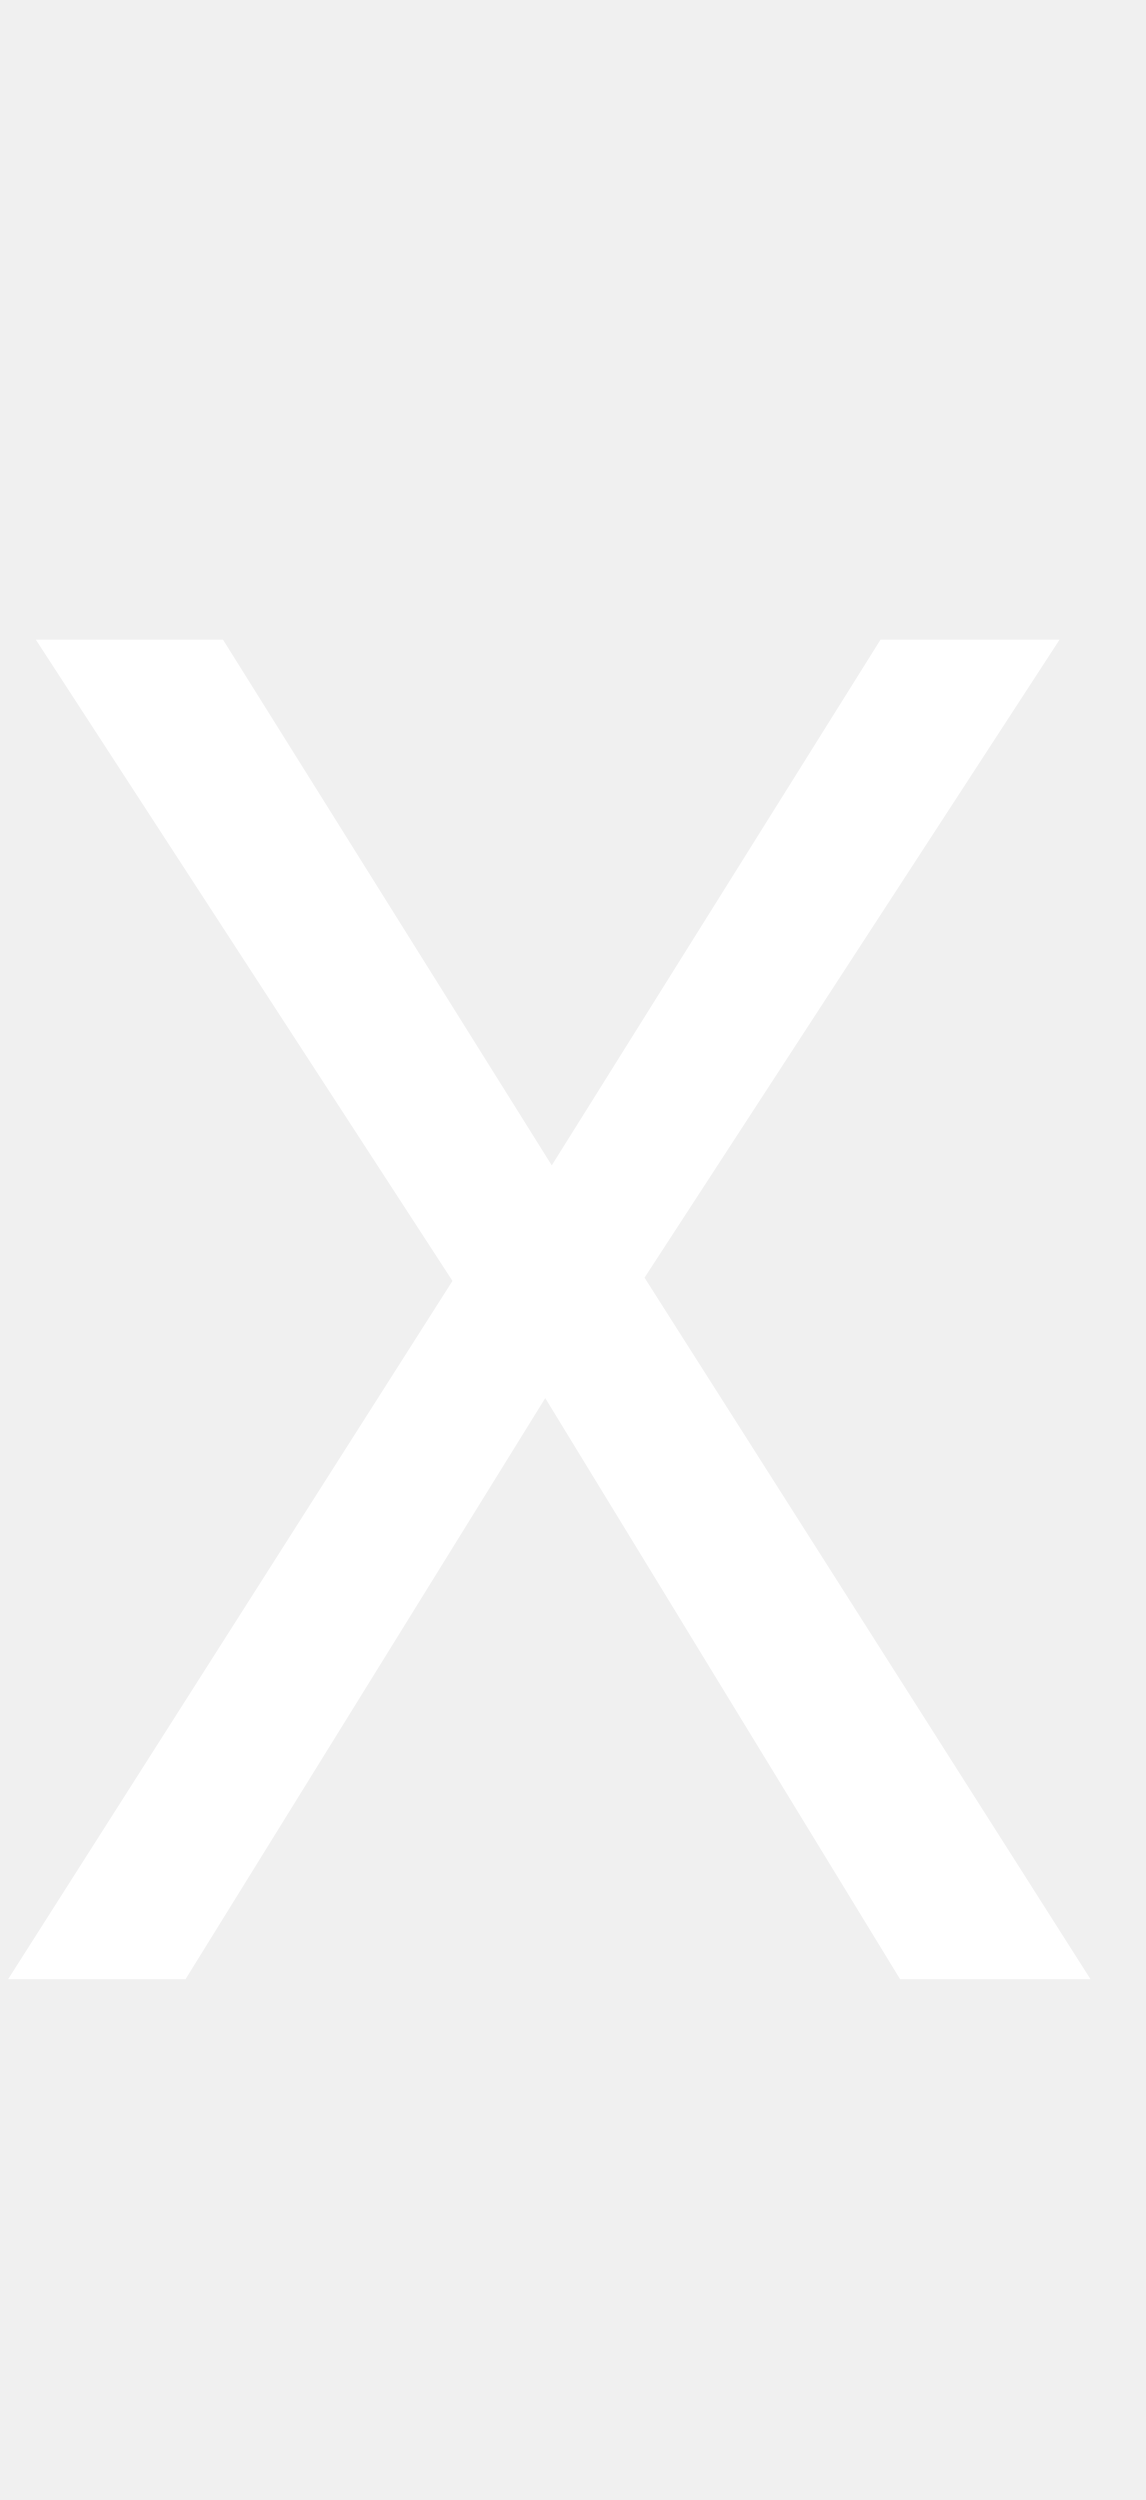
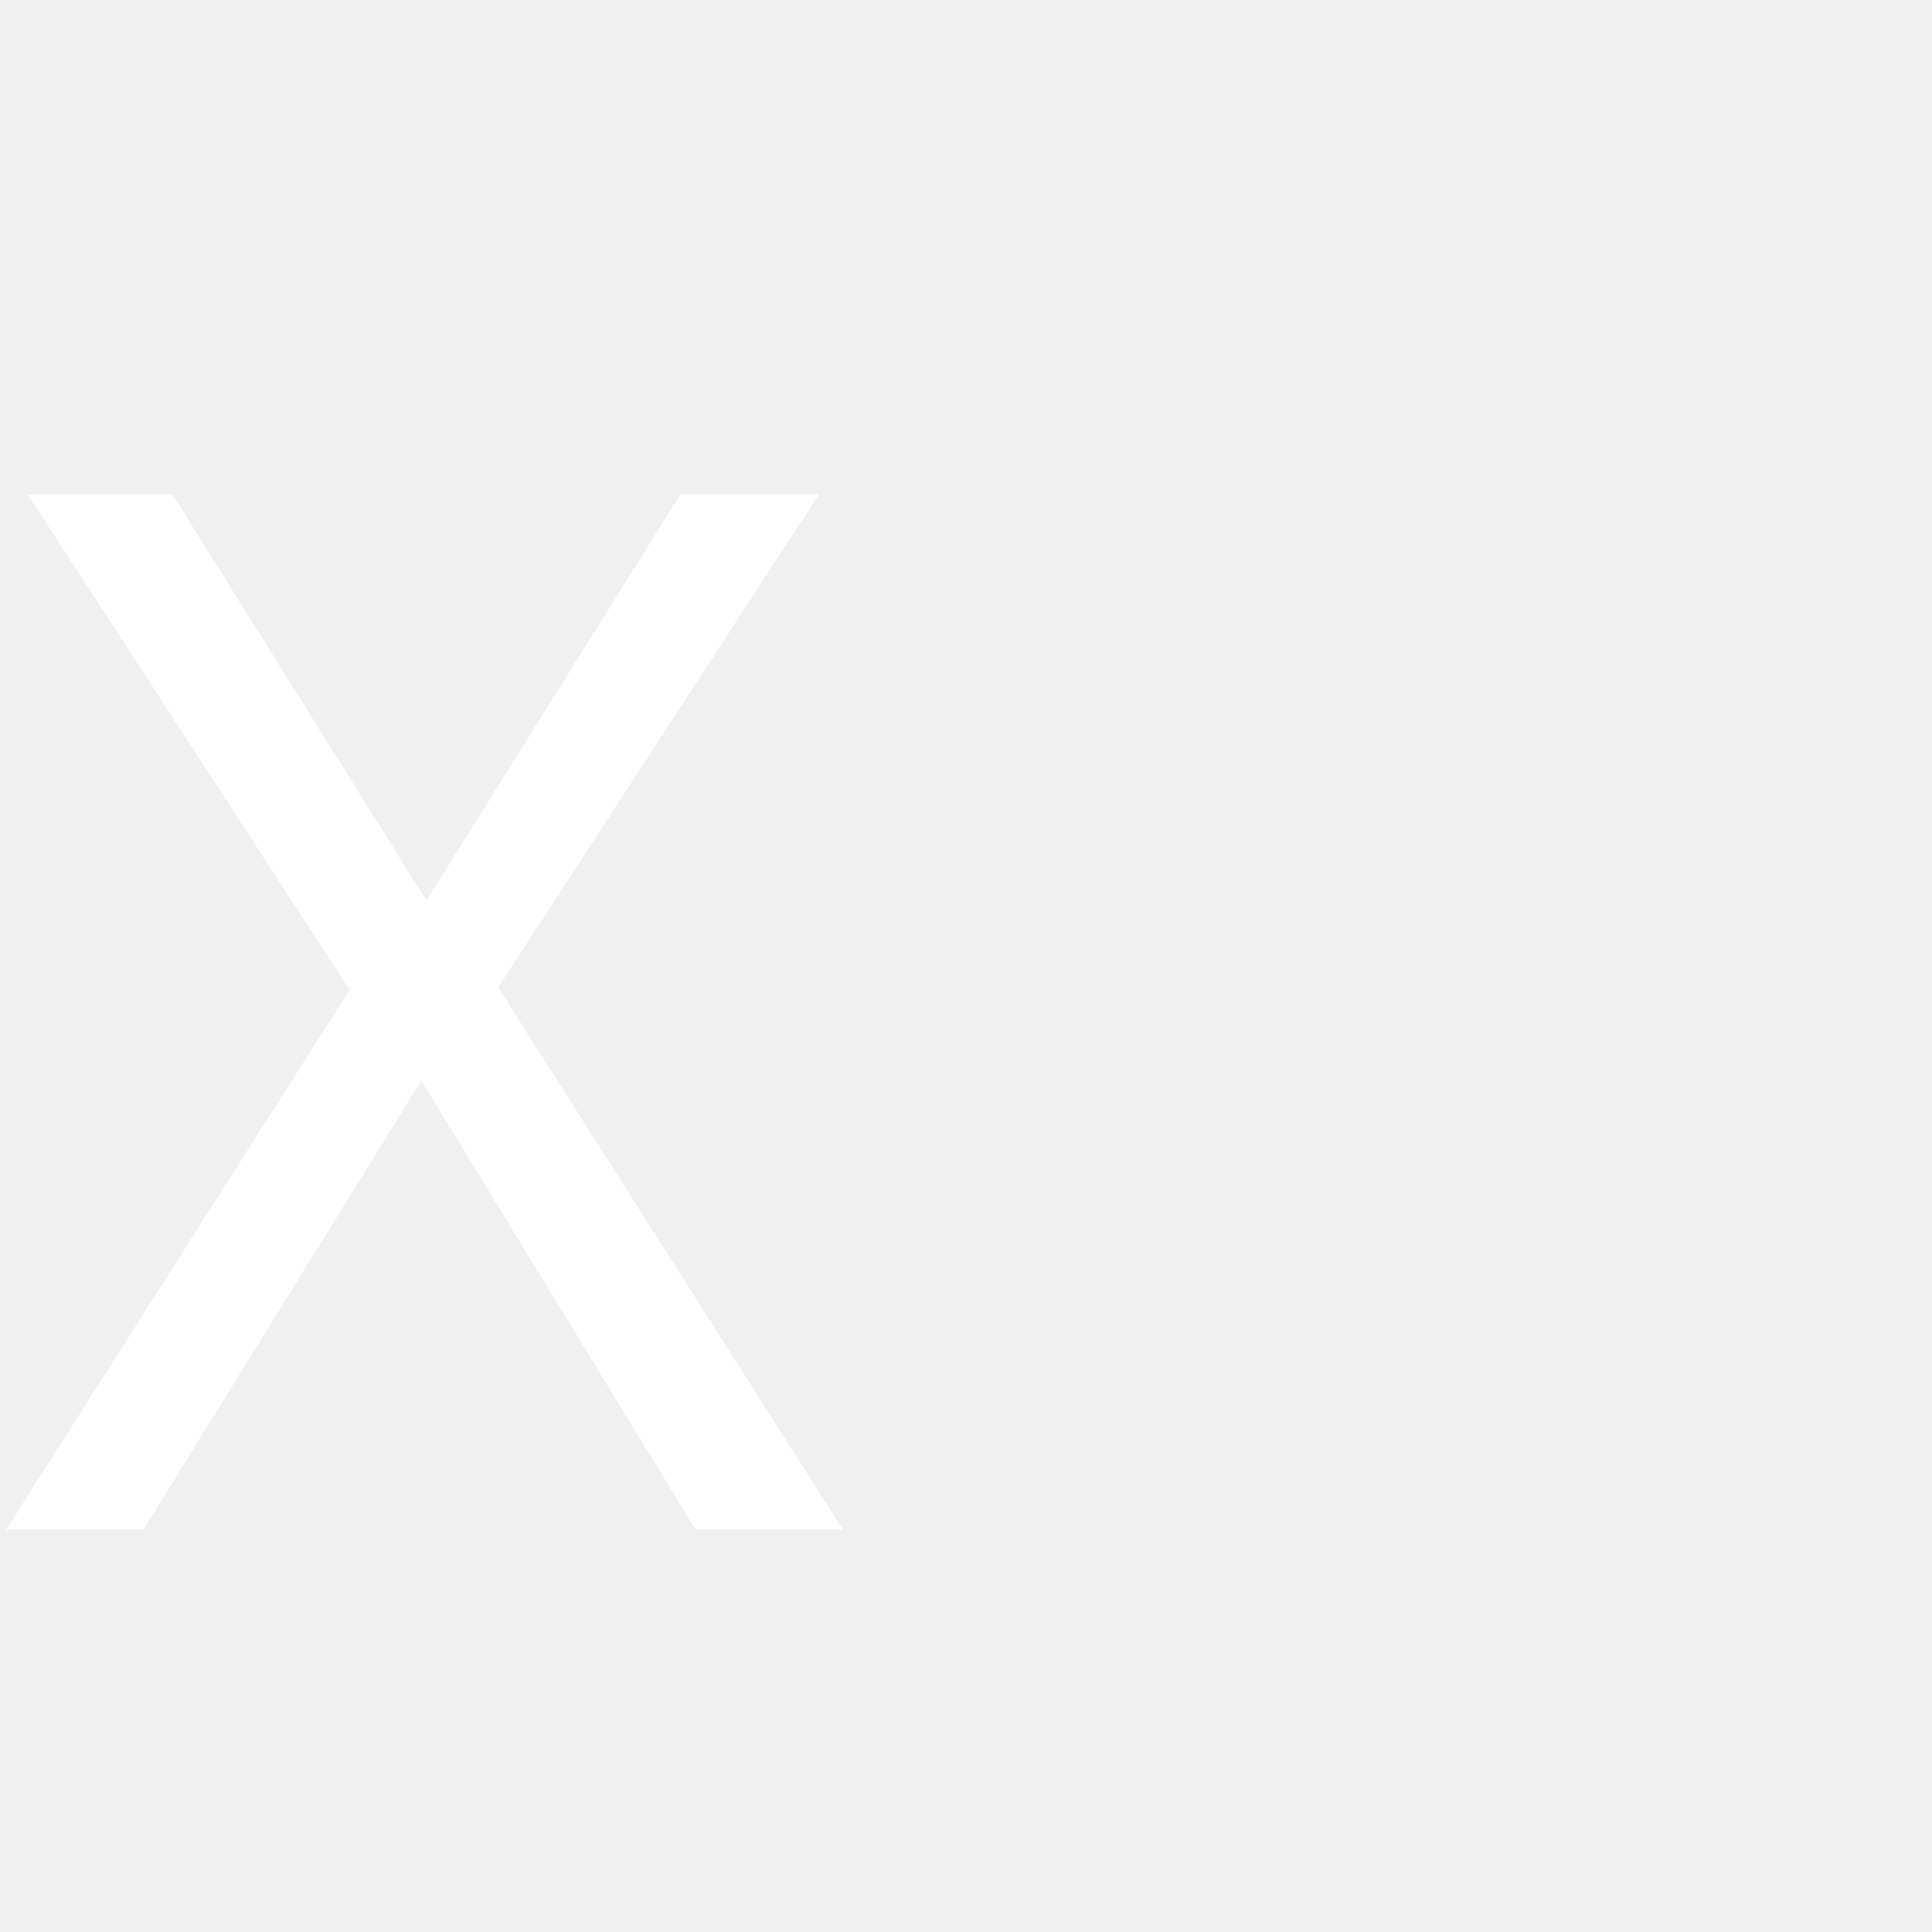
- <svg xmlns="http://www.w3.org/2000/svg" width="11" height="24" viewBox="0 0 11 24">
-   <text id="X" transform="translate(0 19)" fill="#fff" font-size="18" font-family="SegoeUI, Segoe UI" letter-spacing="0.15em">
+ <svg xmlns="http://www.w3.org/2000/svg" width="24" height="24" viewBox="0 0 24 24">
+   <text id="X" transform="translate(0 19)" fill="#fff" font-size="18" font-family="FractulRegular">
    <tspan x="0" y="0">X</tspan>
  </text>
</svg>
